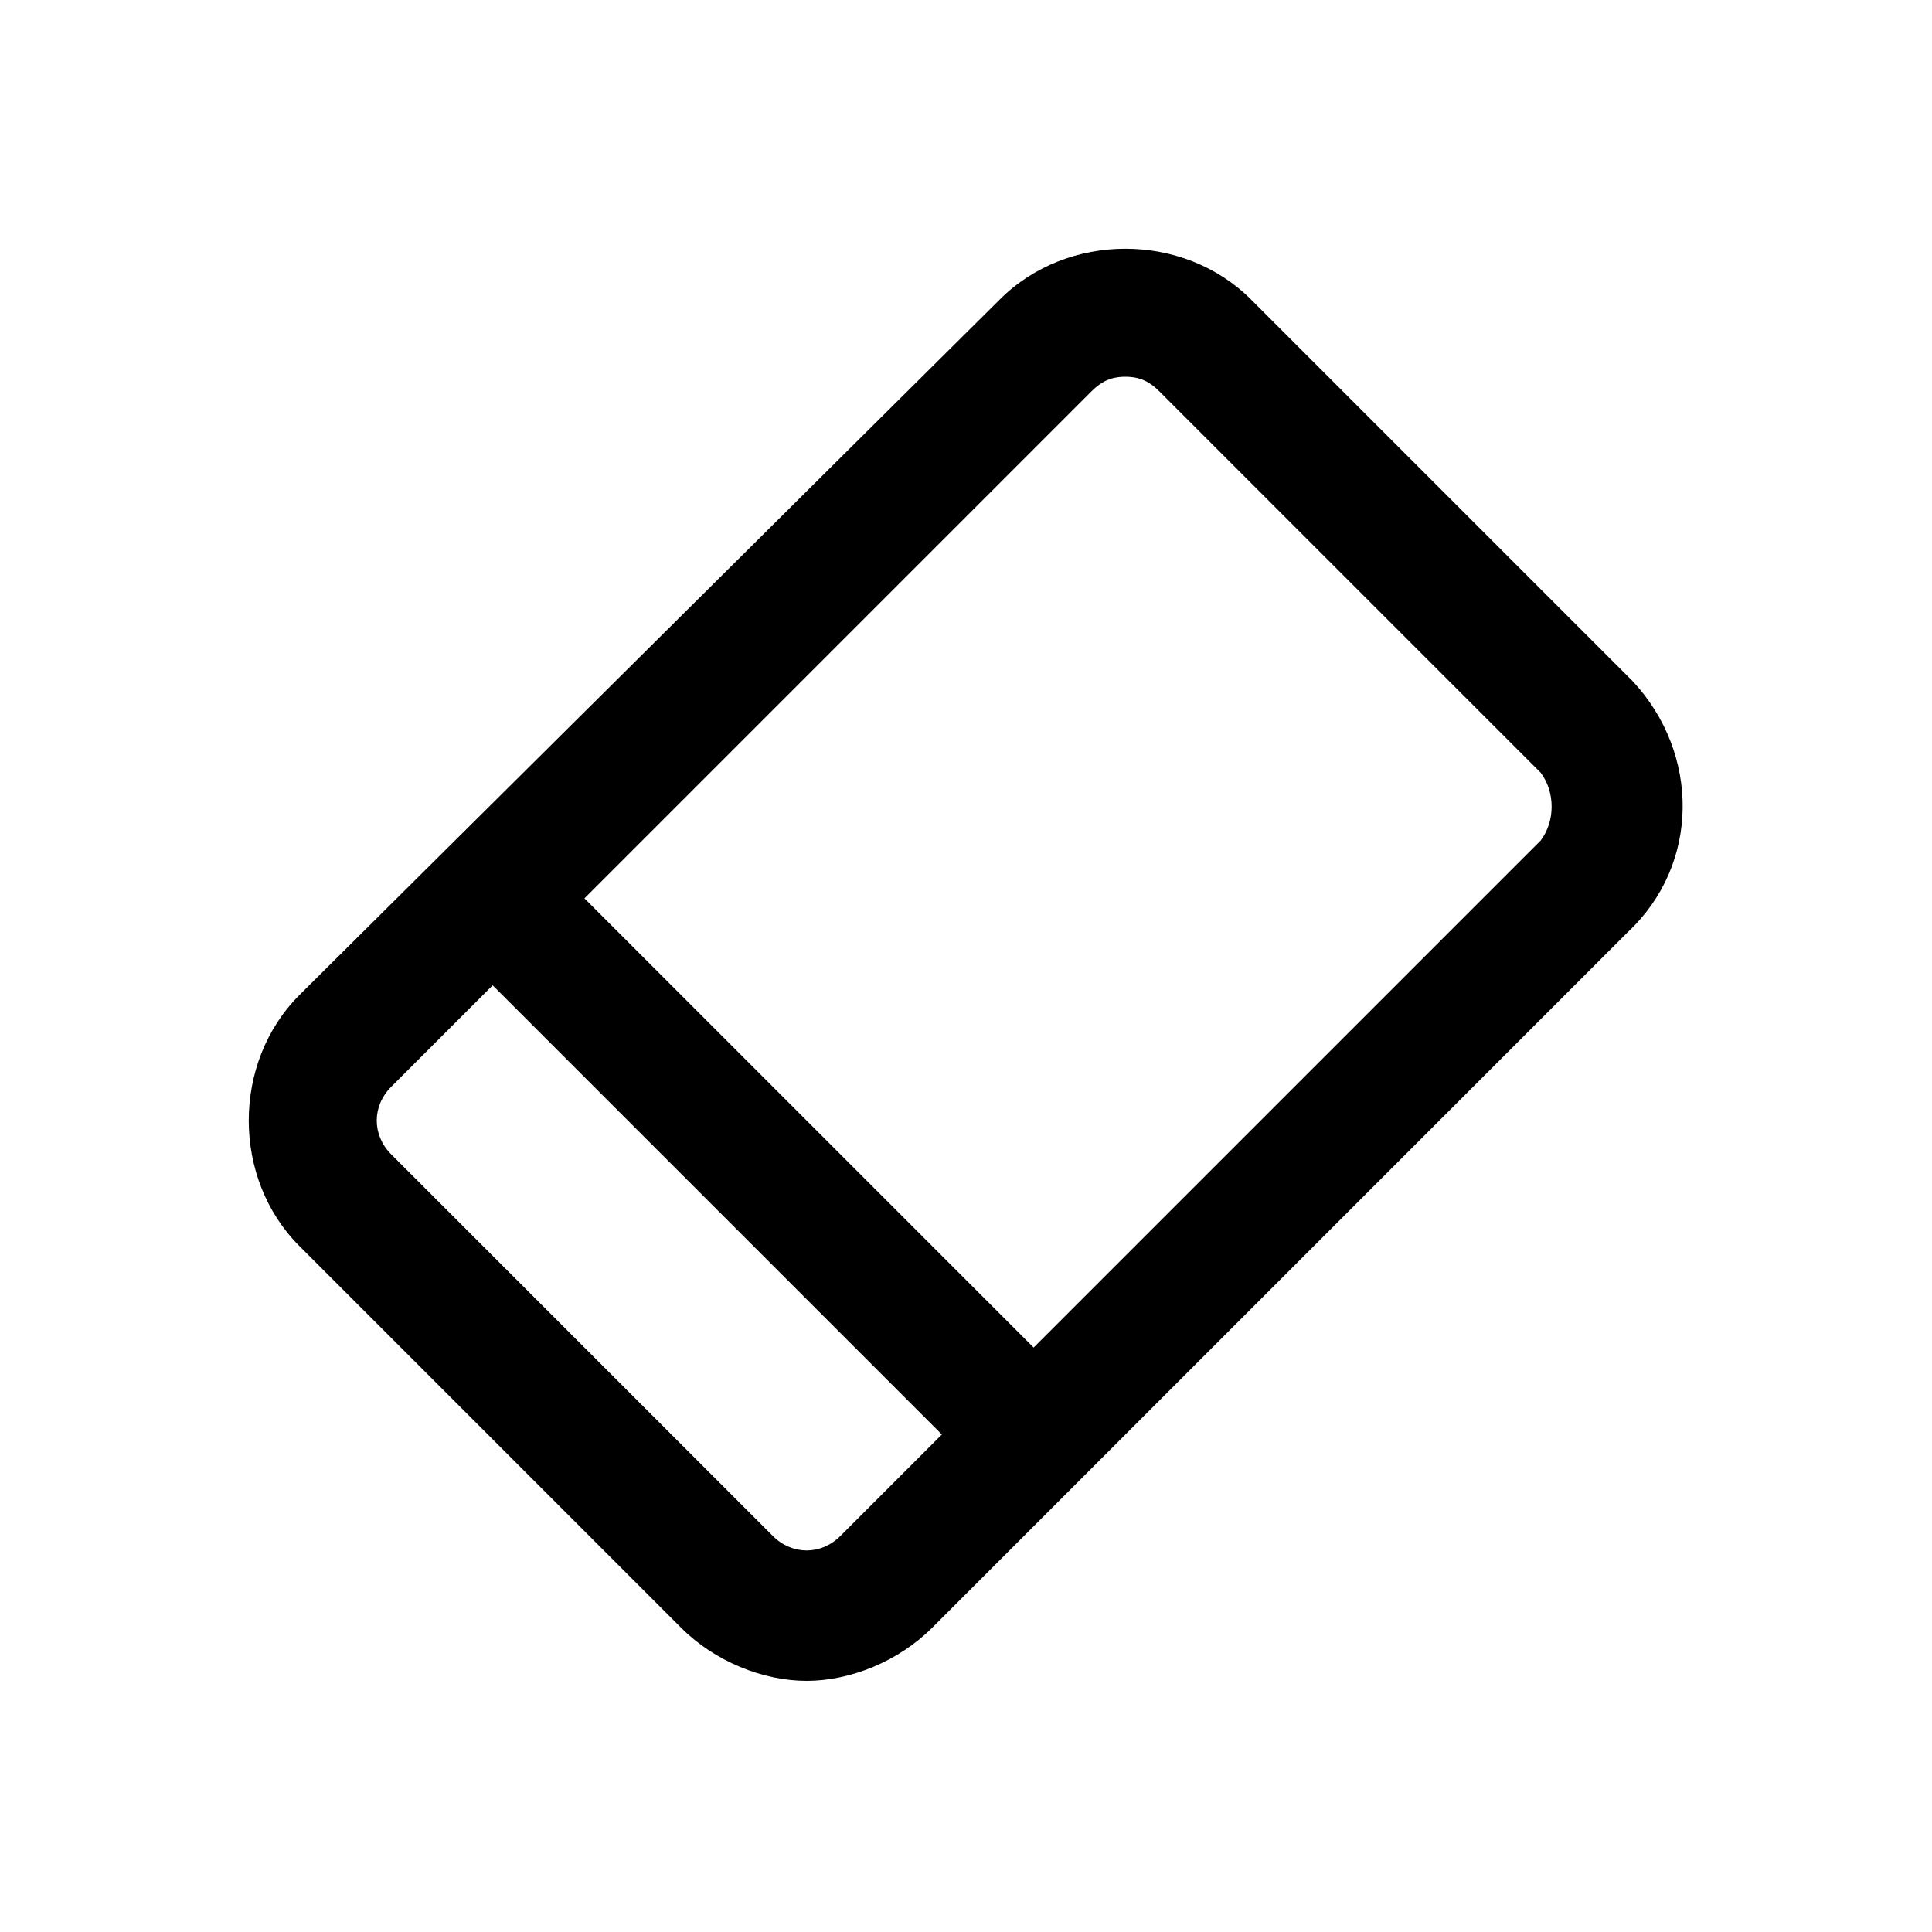
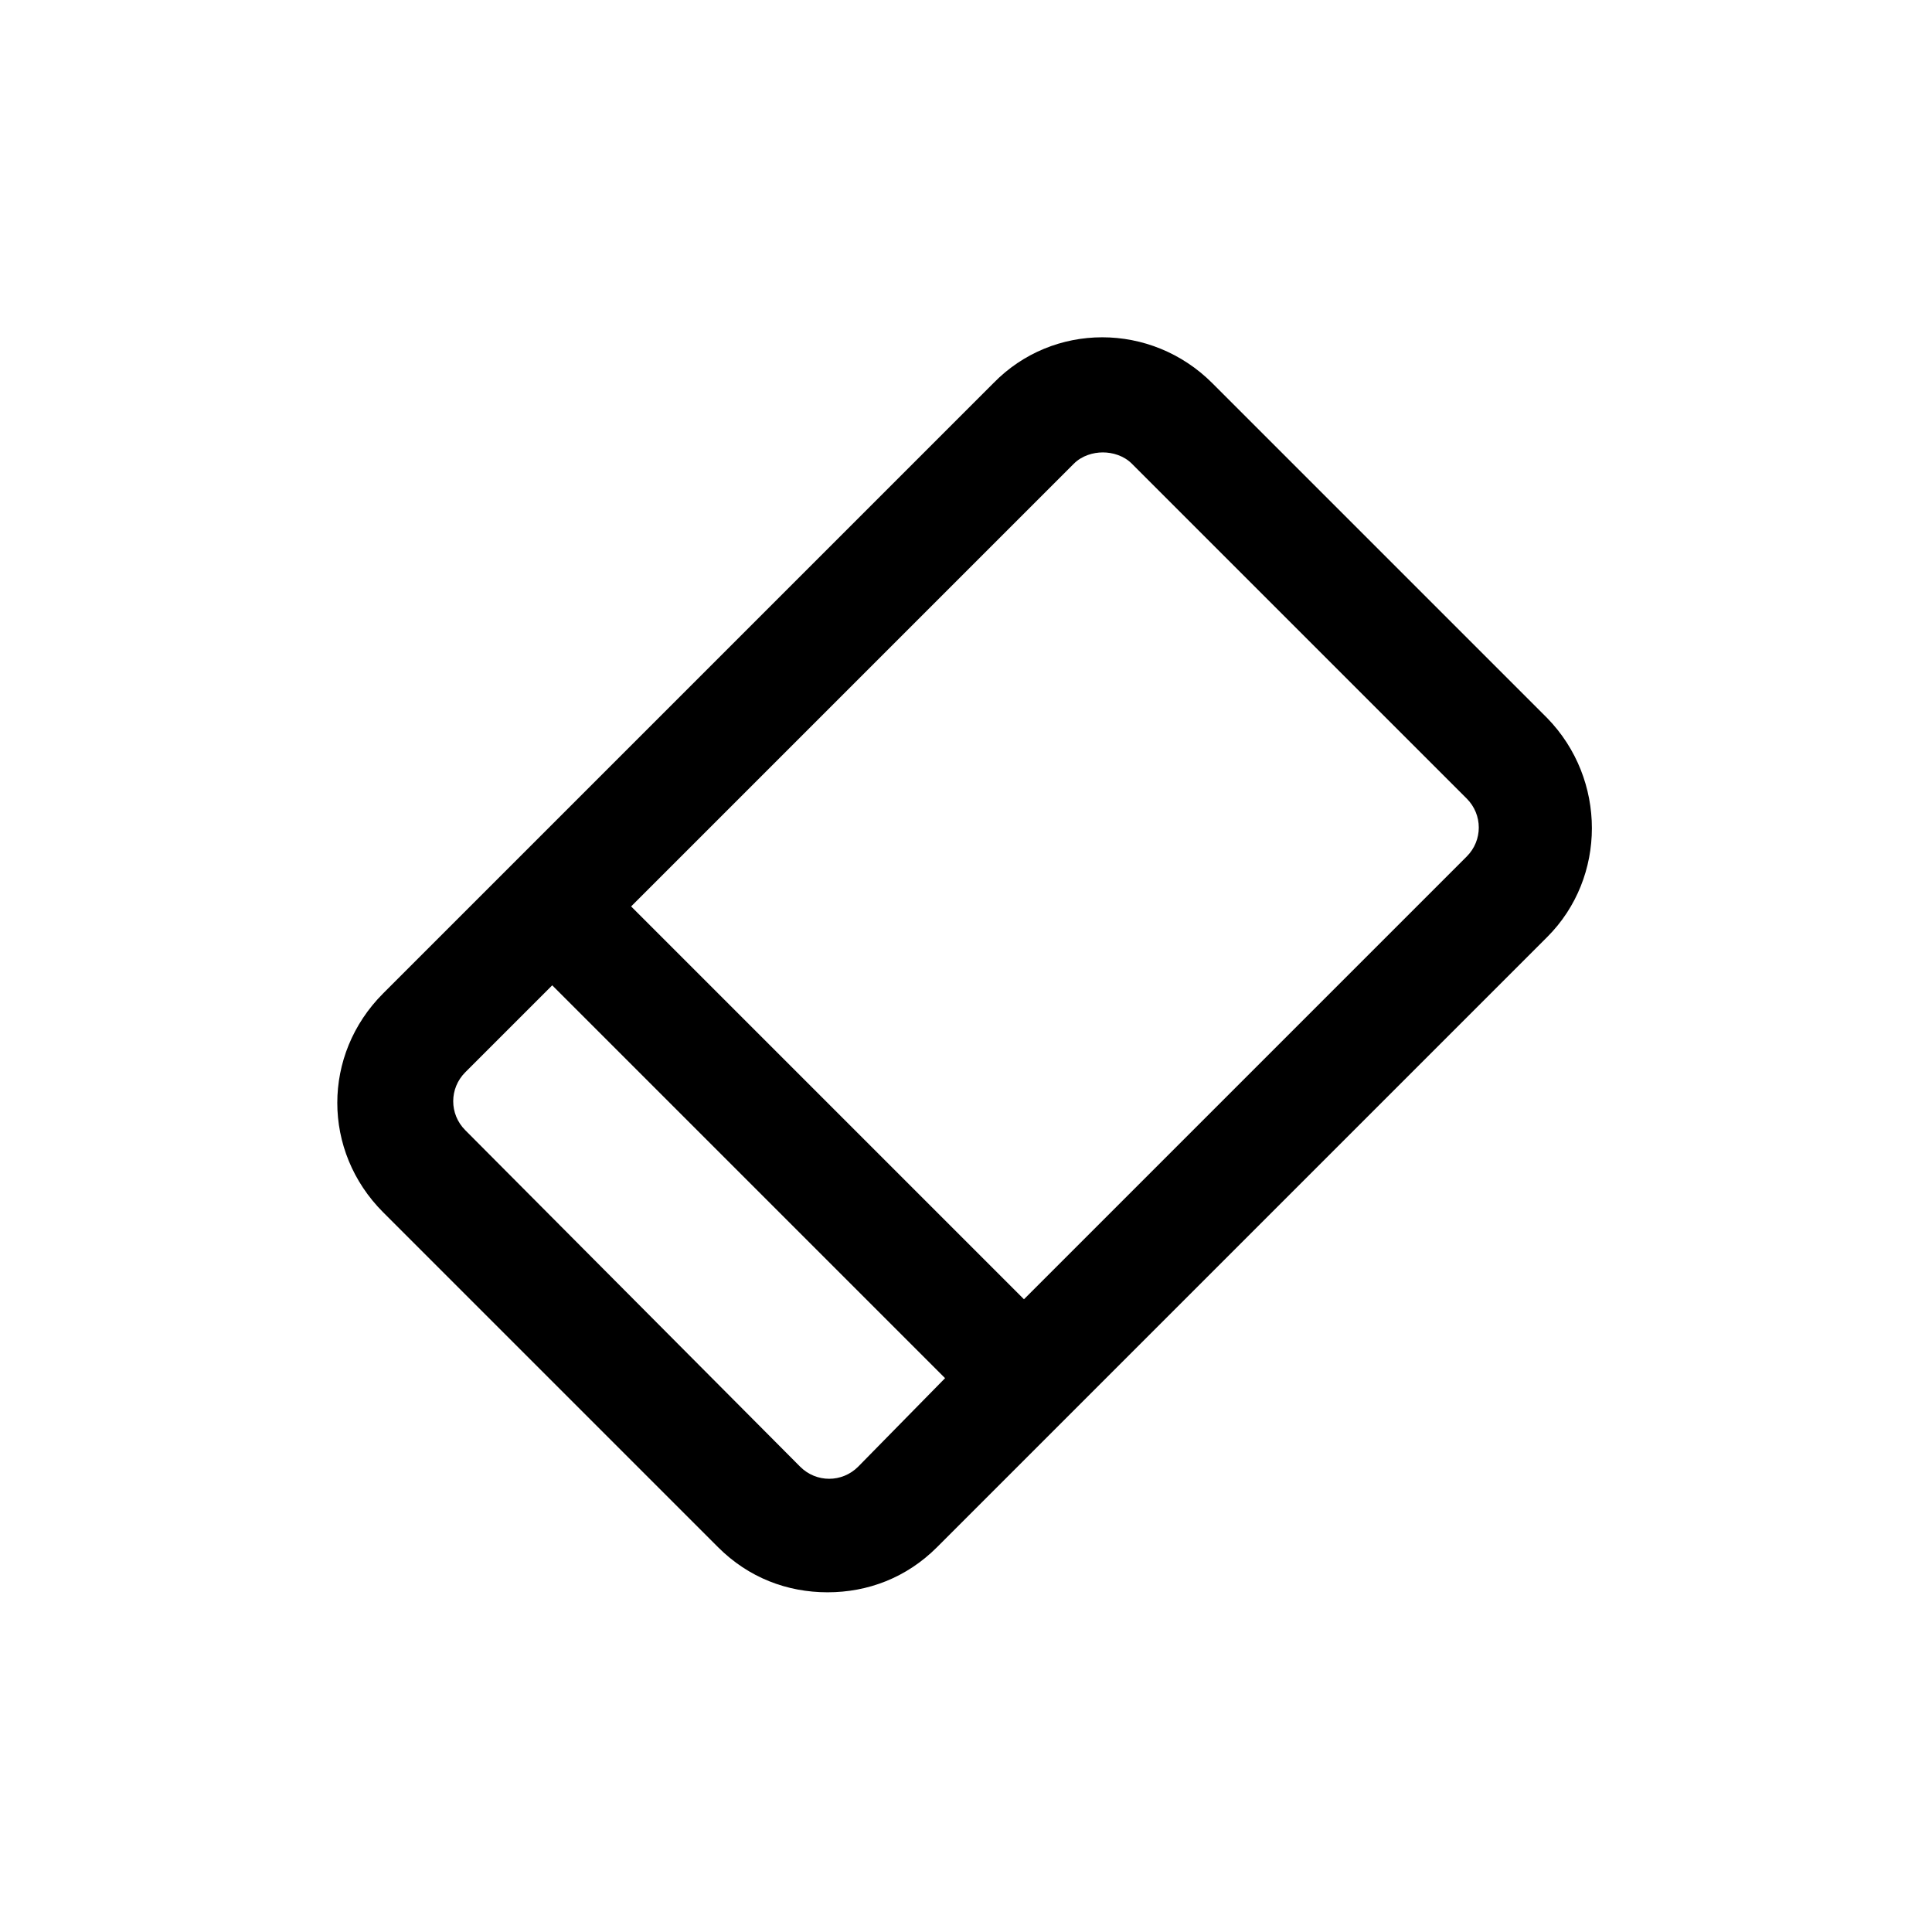
- <svg xmlns="http://www.w3.org/2000/svg" version="1.1" x="0px" y="0px" viewBox="0 0 40 40" style="enable-background:new 0 0 40 40;" xml:space="preserve">
-   <g id="BG">
- </g>
-   <g id="edit-clear">
-     <path d="M33.8,14.1l-7.9-7.9c-1.4-1.4-3.8-1.4-5.2,0L6.2,20.6c-1.4,1.4-1.4,3.8,0,5.2l7.9,7.9c0.7,0.7,1.7,1.1,2.6,1.1   c0.9,0,1.9-0.4,2.6-1.1l14.4-14.4C35.2,17.9,35.2,15.6,33.8,14.1z M17.4,31.8c-0.4,0.4-1,0.4-1.4,0l-7.9-7.9c-0.4-0.4-0.4-1,0-1.4   l2.1-2.1l9.3,9.3L17.4,31.8z M31.9,17.4L21.4,27.9l-9.3-9.3L22.6,8.1c0.2-0.2,0.4-0.3,0.7-0.3s0.5,0.1,0.7,0.3l7.9,7.9   C32.2,16.4,32.2,17,31.9,17.4z" />
-   </g>
+ <svg xmlns="http://www.w3.org/2000/svg" version="1.1" id="edit-clear" x="0px" y="0px" viewBox="0 0 120 120" style="enable-background:new 0 0 120 120;" xml:space="preserve">
+   <style type="text/css">
+ 	.st0{fill:none;}
+ </style>
+   <rect id="BG" y="0" class="st0" width="120" height="120" />
+   <path d="M96.1,44.6L75.3,23.8c-3.8-3.8-9.9-3.8-13.6,0L23.8,61.7c-3.8,3.8-3.8,9.8,0,13.6l20.8,20.8c1.9,1.9,4.3,2.8,6.8,2.8  s4.9-0.9,6.8-2.8l37.9-37.9C99.8,54.5,99.8,48.4,96.1,44.6L96.1,44.6z M53.3,91.1c-1,1-2.6,1-3.6,0L28.9,70.2c-1-1-1-2.6,0-3.6  l5.4-5.4l24.4,24.4L53.3,91.1L53.3,91.1z M91.1,53.2L63.6,80.7L39.2,56.3l27.5-27.5c0.5-0.5,1.2-0.7,1.8-0.7s1.3,0.2,1.8,0.7  l20.8,20.8C92.1,50.6,92.1,52.2,91.1,53.2L91.1,53.2z" />
</svg>
